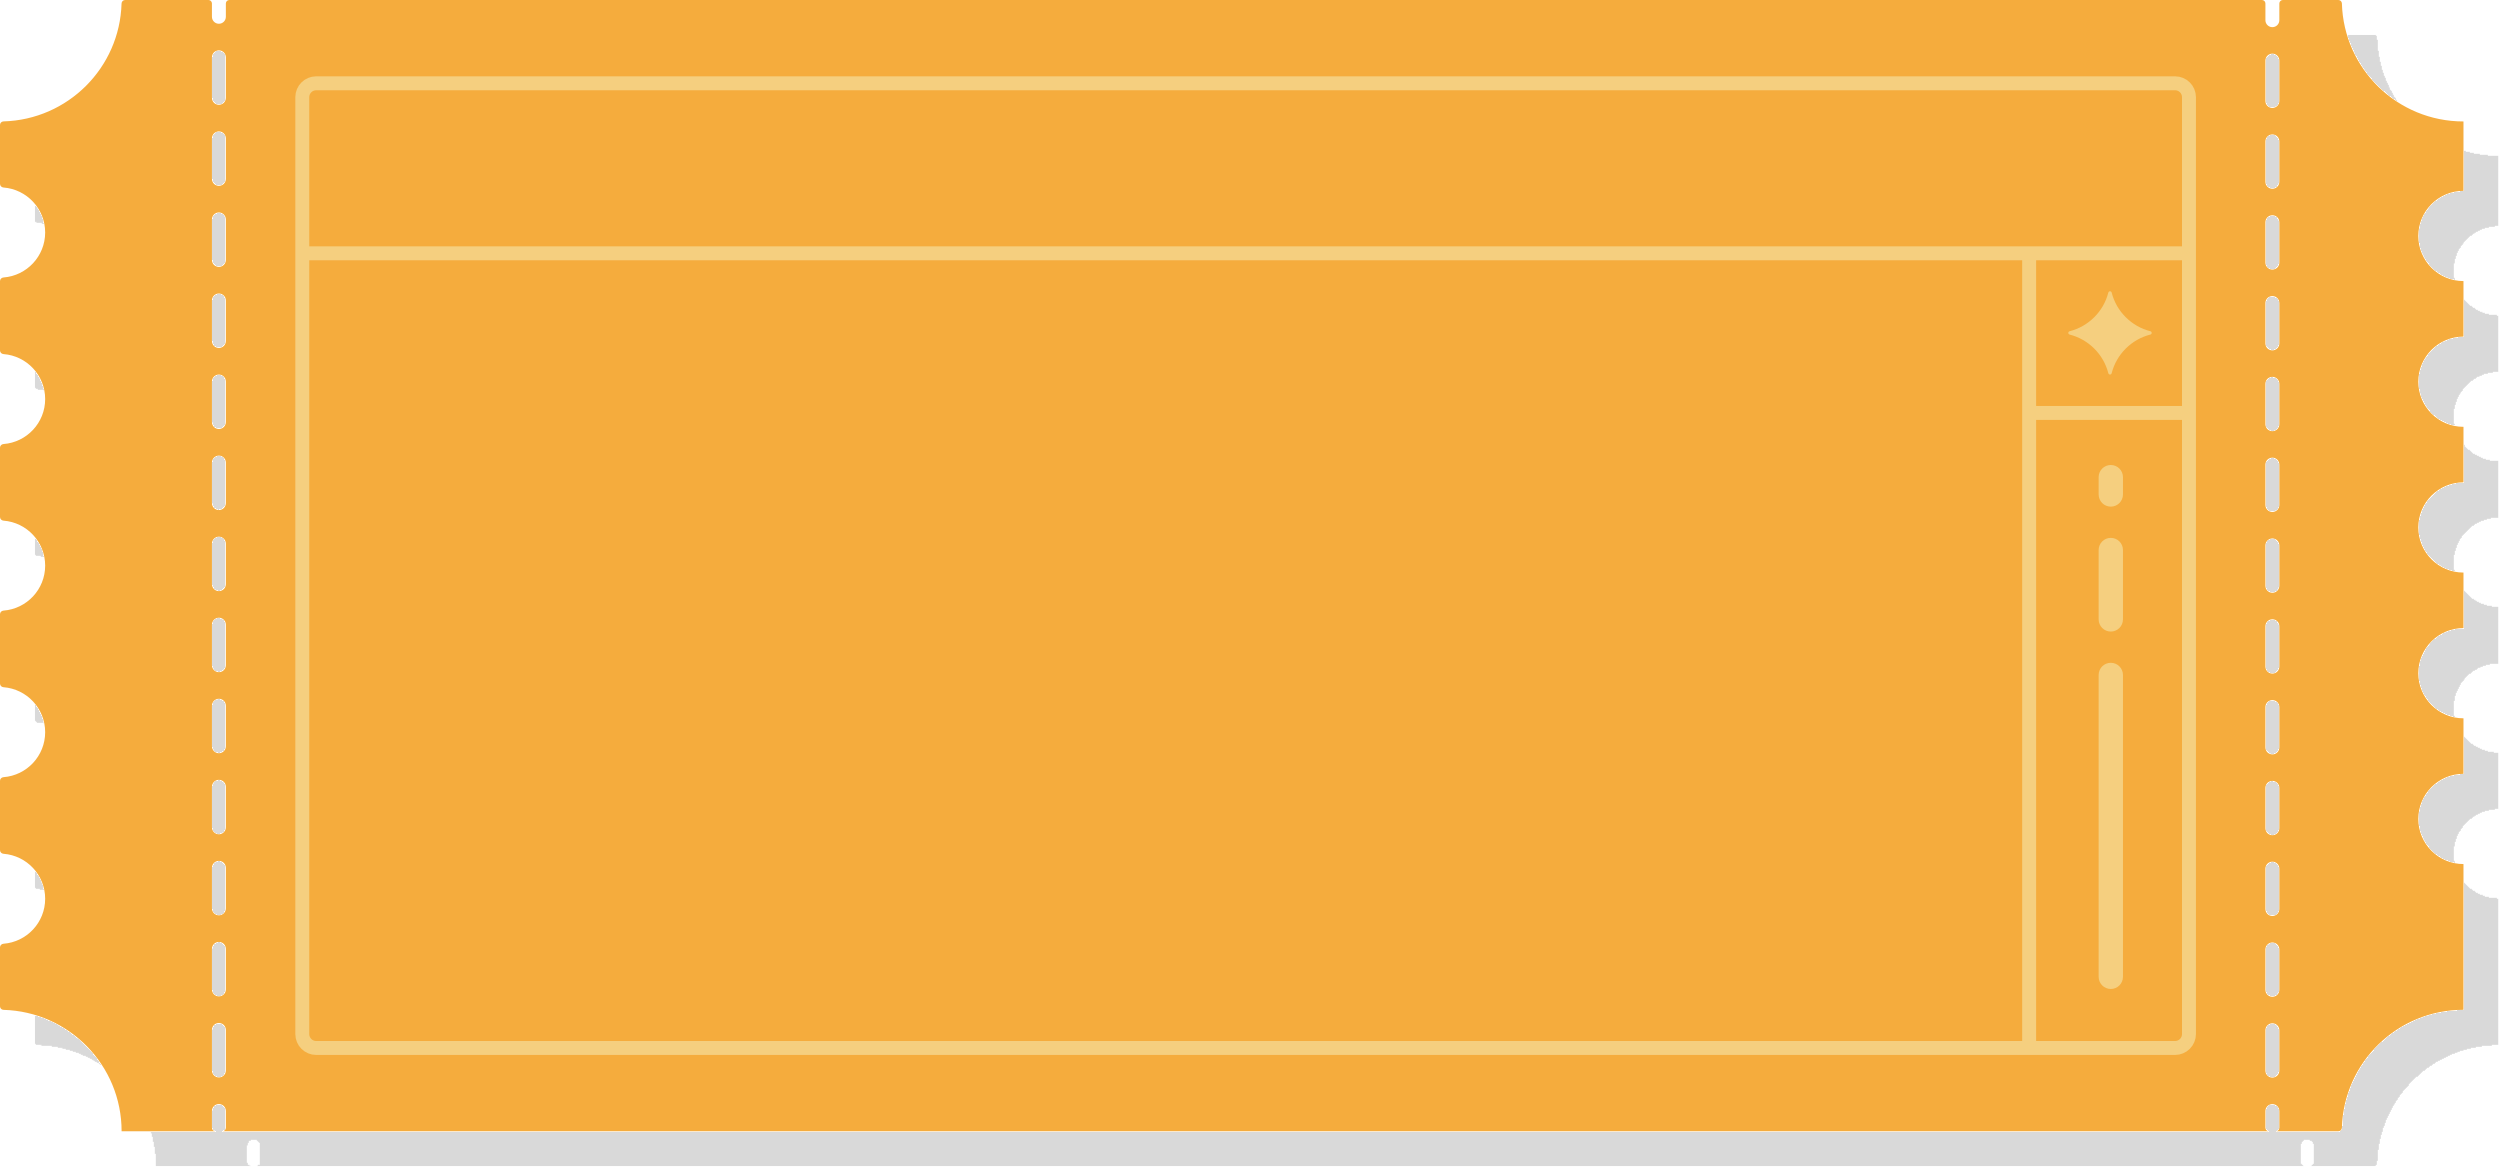
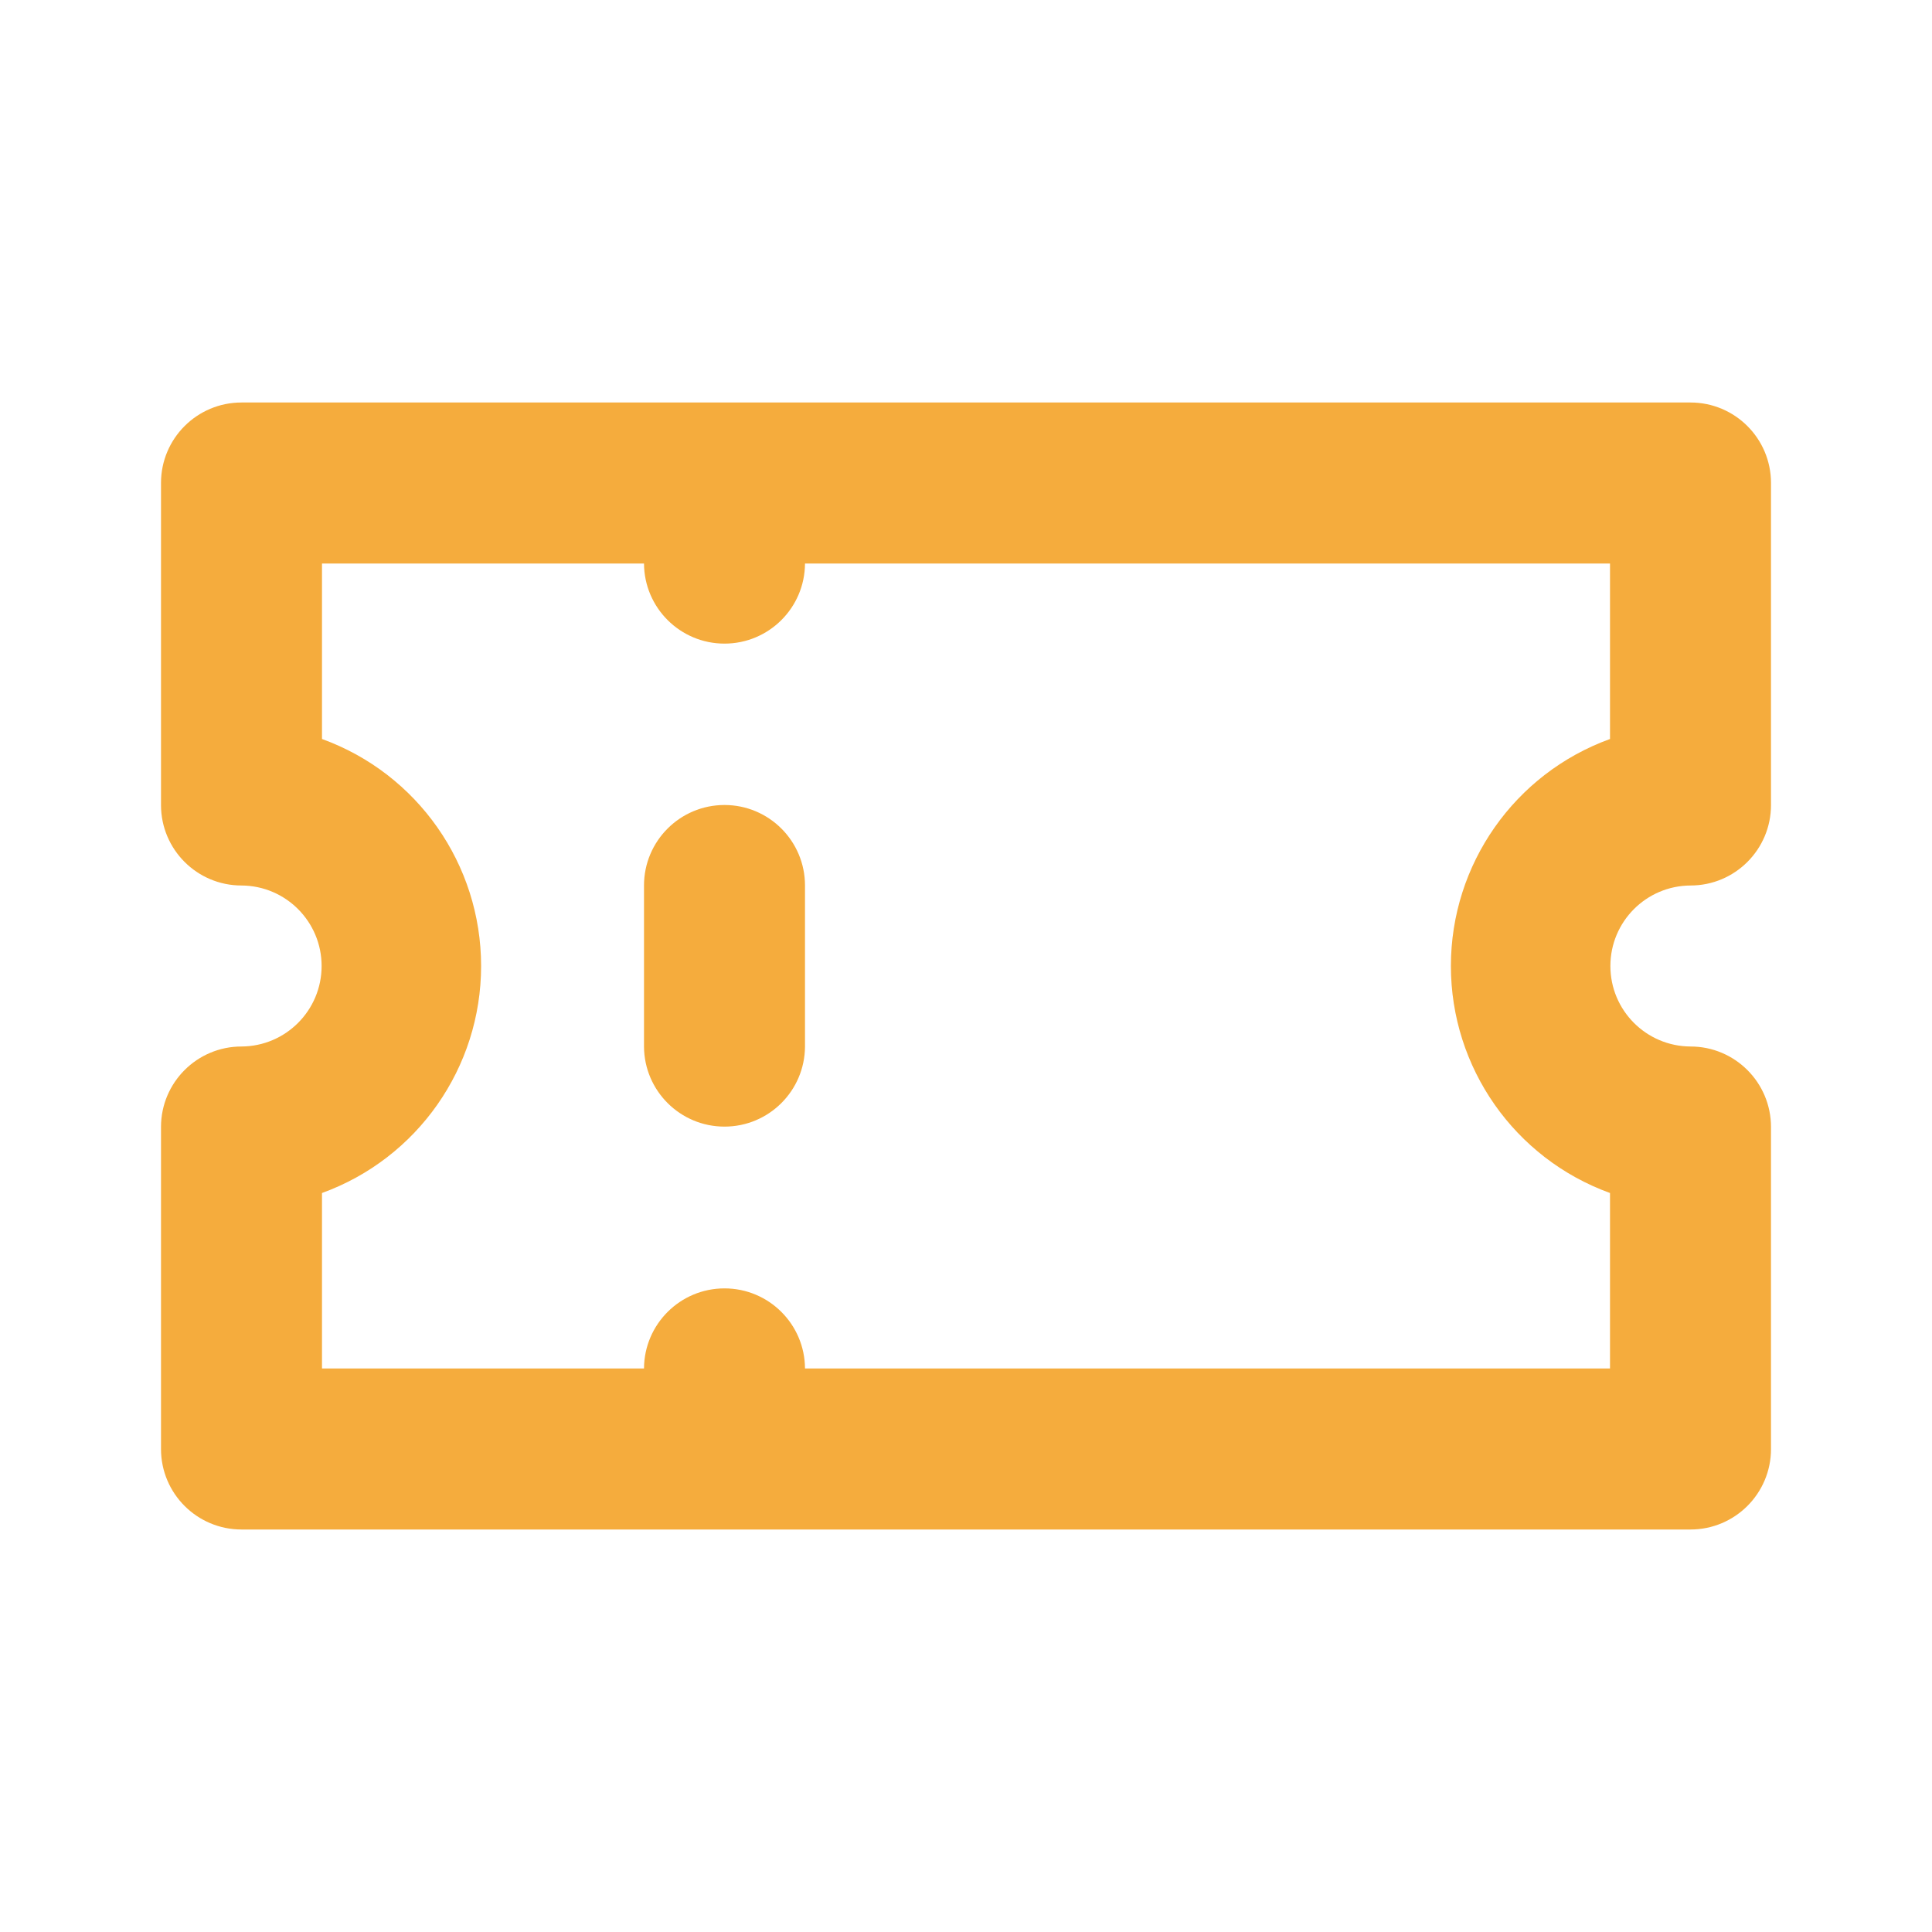
- <svg xmlns="http://www.w3.org/2000/svg" width="718" height="335" viewBox="0 0 718 335" fill="none">
-   <g filter="url(#filter0_d_2543_7768)">
-     <path fill-rule="evenodd" clip-rule="evenodd" d="M649.627 1.44478e-06C650.179 1.40843e-06 650.627 0.448 650.627 1V5.802C650.627 6.906 651.522 7.802 652.627 7.802C653.732 7.802 654.627 6.906 654.627 5.802V1C654.627 0.448 655.075 1.08629e-06 655.627 1.04994e-06L671.582 0C672.134 -3.63437e-08 672.581 0.45 672.596 1.002C673.127 19.803 688.555 34.882 707.508 34.882V34.882C707.509 34.882 707.51 34.882 707.51 34.883V54.812C707.51 54.813 707.509 54.814 707.508 54.814V54.814C700.343 54.814 694.535 60.615 694.535 67.77C694.535 74.926 700.343 80.726 707.508 80.726V80.726C707.509 80.726 707.51 80.727 707.51 80.729V96.67C707.51 96.671 707.509 96.672 707.508 96.672V96.672C700.343 96.672 694.535 102.473 694.535 109.628C694.535 116.784 700.343 122.584 707.508 122.584V122.584C707.509 122.584 707.51 122.585 707.51 122.586V138.528C707.51 138.529 707.509 138.53 707.508 138.53V138.53C700.343 138.53 694.535 144.331 694.535 151.486C694.535 158.641 700.343 164.442 707.508 164.442V164.442C707.509 164.442 707.51 164.443 707.51 164.444V180.386C707.51 180.387 707.509 180.388 707.508 180.388V180.388C700.343 180.388 694.535 186.188 694.535 193.344C694.535 200.499 700.343 206.3 707.508 206.3V206.3C707.509 206.3 707.51 206.301 707.51 206.302V222.244C707.51 222.245 707.509 222.246 707.508 222.246V222.246C700.343 222.246 694.535 228.047 694.535 235.202C694.535 242.358 700.343 248.158 707.508 248.158V248.158C707.509 248.158 707.51 248.159 707.51 248.16V290.015C707.51 290.015 707.509 290.016 707.508 290.016V290.016C688.555 290.016 673.127 305.094 672.596 323.895C672.581 324.447 672.134 324.898 671.582 324.898L34.925 324.897C34.925 324.897 34.925 324.897 34.925 324.897V324.897C34.925 305.968 19.828 290.56 1.002 290.03C0.45 290.014 0 289.568 0 289.016V272.08C0 271.528 0.449 271.084 1 271.042C7.696 270.531 12.971 264.943 12.971 258.124C12.971 251.305 7.696 245.717 1 245.206C0.449 245.164 0 244.72 0 244.168V224.242C0 223.69 0.449 223.246 1 223.204C7.696 222.694 12.971 217.105 12.971 210.286C12.971 203.468 7.696 197.879 1 197.368C0.449 197.326 0 196.883 0 196.331V176.404C0 175.852 0.449 175.408 1 175.366C7.696 174.856 12.971 169.267 12.971 162.449C12.971 155.63 7.696 150.041 1 149.531C0.449 149.489 0 149.045 0 148.493V128.567C0 128.015 0.449 127.571 1 127.529C7.696 127.018 12.971 121.43 12.971 114.611C12.971 107.792 7.696 102.204 1 101.693C0.449 101.651 0 101.207 0 100.655V80.729C0 80.177 0.449 79.733 1 79.691C7.696 79.18 12.971 73.592 12.971 66.773C12.971 59.954 7.696 54.366 1 53.855C0.449 53.813 0 53.369 0 52.817V35.882C0 35.329 0.45 34.883 1.002 34.867C19.494 34.346 34.389 19.471 34.911 1.002C34.927 0.45 35.373 4.18959e-05 35.925 4.18959e-05H59.867C60.419 4.18959e-05 60.867 0.448 60.867 1V4.823C60.867 5.927 61.763 6.823 62.867 6.823C63.972 6.823 64.867 5.927 64.867 4.823V1C64.867 0.448 65.315 3.9896e-05 65.867 3.98597e-05L649.627 1.44478e-06ZM654.627 17.405C654.627 16.3 653.732 15.405 652.627 15.405C651.522 15.405 650.627 16.3 650.627 17.405V29.009C650.627 30.113 651.522 31.009 652.627 31.009C653.732 31.009 654.627 30.113 654.627 29.009V17.405ZM654.627 40.612C654.627 39.507 653.732 38.612 652.627 38.612C651.522 38.612 650.627 39.507 650.627 40.612V52.215C650.627 53.32 651.522 54.215 652.627 54.215C653.732 54.215 654.627 53.32 654.627 52.215V40.612ZM654.627 63.819C654.627 62.714 653.732 61.819 652.627 61.819C651.522 61.819 650.627 62.714 650.627 63.819V75.422C650.627 76.527 651.522 77.422 652.627 77.422C653.732 77.422 654.627 76.527 654.627 75.422V63.819ZM654.627 87.026C654.627 85.921 653.732 85.026 652.627 85.026C651.522 85.026 650.627 85.921 650.627 87.026V98.629C650.627 99.734 651.522 100.629 652.627 100.629C653.732 100.629 654.627 99.734 654.627 98.629V87.026ZM654.627 110.233C654.627 109.128 653.732 108.233 652.627 108.233C651.522 108.233 650.627 109.128 650.627 110.233V121.836C650.627 122.941 651.522 123.836 652.627 123.836C653.732 123.836 654.627 122.941 654.627 121.836V110.233ZM654.627 133.44C654.627 132.335 653.732 131.44 652.627 131.44C651.522 131.44 650.627 132.335 650.627 133.44V145.043C650.627 146.148 651.522 147.043 652.627 147.043C653.732 147.043 654.627 146.148 654.627 145.043V133.44ZM654.627 156.647C654.627 155.542 653.732 154.647 652.627 154.647C651.522 154.647 650.627 155.542 650.627 156.647V168.25C650.627 169.355 651.522 170.25 652.627 170.25C653.732 170.25 654.627 169.355 654.627 168.25V156.647ZM654.627 179.854C654.627 178.749 653.732 177.854 652.627 177.854C651.522 177.854 650.627 178.749 650.627 179.854V191.457C650.627 192.562 651.522 193.457 652.627 193.457C653.732 193.457 654.627 192.562 654.627 191.457V179.854ZM654.627 203.061C654.627 201.956 653.732 201.061 652.627 201.061C651.522 201.061 650.627 201.956 650.627 203.061V214.664C650.627 215.769 651.522 216.664 652.627 216.664C653.732 216.664 654.627 215.769 654.627 214.664V203.061ZM654.627 226.268C654.627 225.163 653.732 224.268 652.627 224.268C651.522 224.268 650.627 225.163 650.627 226.268V237.871C650.627 238.976 651.522 239.871 652.627 239.871C653.732 239.871 654.627 238.976 654.627 237.871V226.268ZM654.627 249.475C654.627 248.37 653.732 247.475 652.627 247.475C651.522 247.475 650.627 248.37 650.627 249.475V261.078C650.627 262.183 651.522 263.078 652.627 263.078C653.732 263.078 654.627 262.183 654.627 261.078V249.475ZM654.627 272.682C654.627 271.577 653.732 270.682 652.627 270.682C651.522 270.682 650.627 271.577 650.627 272.682V284.285C650.627 285.39 651.522 286.285 652.627 286.285C653.732 286.285 654.627 285.39 654.627 284.285V272.682ZM654.627 295.889C654.627 294.784 653.732 293.889 652.627 293.889C651.522 293.889 650.627 294.784 650.627 295.889V307.492C650.627 308.597 651.522 309.492 652.627 309.492C653.732 309.492 654.627 308.597 654.627 307.492V295.889ZM654.627 319.096C654.627 317.991 653.732 317.096 652.627 317.096C651.522 317.096 650.627 317.991 650.627 319.096V323.897C650.627 324.45 651.075 324.897 651.627 324.897H653.627C654.179 324.897 654.627 324.45 654.627 323.897V319.096ZM62.867 14.462C63.972 14.462 64.867 15.357 64.867 16.462V28.101C64.867 29.205 63.972 30.101 62.867 30.101C61.763 30.101 60.867 29.205 60.867 28.101V16.462C60.867 15.357 61.763 14.462 62.867 14.462ZM62.867 37.74C63.972 37.74 64.867 38.635 64.867 39.74V51.379C64.867 52.483 63.972 53.379 62.867 53.379C61.763 53.379 60.867 52.483 60.867 51.379L60.867 39.74C60.867 38.635 61.763 37.74 62.867 37.74ZM62.867 61.018C63.972 61.018 64.867 61.913 64.867 63.018V74.657C64.867 75.762 63.972 76.657 62.867 76.657C61.763 76.657 60.867 75.762 60.867 74.657V63.018C60.867 61.913 61.763 61.018 62.867 61.018ZM62.867 84.296C63.972 84.296 64.867 85.192 64.867 86.296V97.935C64.867 99.04 63.972 99.935 62.867 99.935C61.763 99.935 60.867 99.04 60.867 97.935V86.296C60.867 85.192 61.763 84.296 62.867 84.296ZM62.867 107.574C63.972 107.574 64.867 108.47 64.867 109.574V121.213C64.867 122.318 63.972 123.213 62.867 123.213C61.763 123.213 60.867 122.318 60.867 121.213V109.574C60.867 108.47 61.763 107.574 62.867 107.574ZM62.867 130.852C63.972 130.852 64.867 131.748 64.867 132.852V144.491C64.867 145.596 63.972 146.491 62.867 146.491C61.763 146.491 60.867 145.596 60.867 144.491V132.852C60.867 131.748 61.763 130.852 62.867 130.852ZM62.867 154.131C63.972 154.131 64.867 155.026 64.867 156.131V167.77C64.867 168.874 63.972 169.77 62.867 169.77C61.763 169.77 60.867 168.874 60.867 167.77V156.131C60.867 155.026 61.763 154.131 62.867 154.131ZM62.867 177.409C63.972 177.409 64.867 178.304 64.867 179.409V191.048C64.867 192.152 63.972 193.048 62.867 193.048C61.763 193.048 60.867 192.152 60.867 191.048V179.409C60.867 178.304 61.763 177.409 62.867 177.409ZM62.867 200.687C63.972 200.687 64.867 201.582 64.867 202.687V214.326C64.867 215.43 63.972 216.326 62.867 216.326C61.763 216.326 60.867 215.43 60.867 214.326V202.687C60.867 201.582 61.763 200.687 62.867 200.687ZM62.867 223.965C63.972 223.965 64.867 224.86 64.867 225.965V237.604C64.867 238.709 63.972 239.604 62.867 239.604C61.763 239.604 60.867 238.709 60.867 237.604V225.965C60.867 224.86 61.763 223.965 62.867 223.965ZM62.867 247.243C63.972 247.243 64.867 248.139 64.867 249.243L64.867 260.882C64.867 261.987 63.972 262.882 62.867 262.882C61.763 262.882 60.867 261.987 60.867 260.882V249.243C60.867 248.139 61.763 247.243 62.867 247.243ZM62.867 270.521C63.972 270.521 64.867 271.417 64.867 272.521V284.16C64.867 285.265 63.972 286.16 62.867 286.16C61.763 286.16 60.867 285.265 60.867 284.16V272.521C60.867 271.417 61.763 270.521 62.867 270.521ZM62.867 293.799C63.972 293.799 64.867 294.695 64.867 295.799V307.438C64.867 308.543 63.972 309.438 62.867 309.438C61.763 309.438 60.867 308.543 60.867 307.438L60.867 295.799C60.867 294.695 61.763 293.799 62.867 293.799ZM62.867 317.078C63.972 317.078 64.867 317.973 64.867 319.078V323.897C64.867 324.449 64.419 324.897 63.867 324.897H61.867C61.315 324.897 60.867 324.449 60.867 323.897V319.078C60.867 317.973 61.763 317.078 62.867 317.078Z" fill="#f5ac3d" />
-   </g>
-   <rect x="86.816" y="23.919" width="541.859" height="277.06" rx="4" stroke="#f5cf7f" stroke-width="4" fill="#f5ac3d" />
-   <path d="M627.676 72.753L86.815 72.753" stroke="#f5cf7f" stroke-width="4" fill="#f5ac3d" />
-   <path d="M582.773 118.598L627.679 118.598" stroke="#f5cf7f" stroke-width="4" fill="#f5ac3d" />
-   <path d="M582.773 300.979L582.773 72.754" stroke="#f5cf7f" stroke-width="4" fill="#f5ac3d" />
-   <path d="M605.99 83.65C605.766 83.65 605.571 83.801 605.516 84.018C604.13 89.464 599.838 93.751 594.384 95.135C594.167 95.19 594.016 95.386 594.016 95.609C594.016 95.833 594.167 96.028 594.384 96.083C599.838 97.467 604.13 101.754 605.516 107.201C605.571 107.417 605.766 107.569 605.99 107.569C606.214 107.569 606.41 107.417 606.465 107.201C607.851 101.755 612.143 97.467 617.597 96.083C617.814 96.028 617.965 95.833 617.965 95.609C617.965 95.386 617.814 95.19 617.597 95.135C612.144 93.751 607.851 89.464 606.465 84.018C606.41 83.801 606.214 83.65 605.99 83.65Z" fill="#f5cf7f" />
-   <rect x="602.73" y="190.354" width="6.985" height="93.682" rx="3.493" fill="#f5cf7f" />
-   <rect x="602.73" y="154.476" width="6.985" height="26.909" rx="3.493" fill="#f5cf7f" />
-   <rect x="602.73" y="133.547" width="6.985" height="11.959" rx="3.493" fill="#f5cf7f" />
-   <defs fill="#f5ac3d">
-     <filter id="filter0_d_2543_7768" x="0" y="0" width="717.51" height="334.897" filterUnits="userSpaceOnUse" color-interpolation-filters="sRGB" fill="#f5ac3d">
-       <feFlood flood-opacity="0" result="BackgroundImageFix" fill="#f5ac3d" />
-       <feColorMatrix in="SourceAlpha" type="matrix" values="0 0 0 0 0 0 0 0 0 0 0 0 0 0 0 0 0 0 127 0" result="hardAlpha" fill="#f5ac3d" />
-       <feOffset dx="10" dy="10" fill="#f5ac3d" />
-       <feComposite in2="hardAlpha" operator="out" fill="#f5ac3d" />
-       <feColorMatrix type="matrix" values="0 0 0 0 0 0 0 0 0 0 0 0 0 0 0 0 0 0 0.15 0" fill="#f5ac3d" />
-       <feBlend mode="normal" in2="BackgroundImageFix" result="effect1_dropShadow_2543_7768" fill="#f5ac3d" />
-       <feBlend mode="normal" in="SourceGraphic" in2="effect1_dropShadow_2543_7768" result="shape" fill="#f5ac3d" />
-     </filter>
-   </defs>
+ <svg xmlns="http://www.w3.org/2000/svg" class="svg-icon" style="width: 1em; height: 1em;vertical-align: middle;fill: #f5ac3d;overflow: hidden;" viewBox="0 0 1024 1024" version="1.1">
+   <path d="M384 426.667a42.667 42.667 0 0 0-42.667 42.667v85.333a42.667 42.667 0 0 0 85.333 0v-85.333a42.667 42.667 0 0 0-42.667-42.667z m512 42.667a42.667 42.667 0 0 0 42.667-42.667V256a42.667 42.667 0 0 0-42.667-42.667H128a42.667 42.667 0 0 0-42.667 42.667v170.667a42.667 42.667 0 0 0 42.667 42.667 42.667 42.667 0 0 1 0 85.333 42.667 42.667 0 0 0-42.667 42.667v170.667a42.667 42.667 0 0 0 42.667 42.667h768a42.667 42.667 0 0 0 42.667-42.667v-170.667a42.667 42.667 0 0 0-42.667-42.667 42.667 42.667 0 0 1 0-85.333z m-42.667-77.653a128 128 0 0 0 0 240.64V725.333H426.667a42.667 42.667 0 0 0-85.333 0H170.667v-93.013a128 128 0 0 0 0-240.64V298.667h170.667a42.667 42.667 0 0 0 85.333 0h426.667z" />
</svg>
